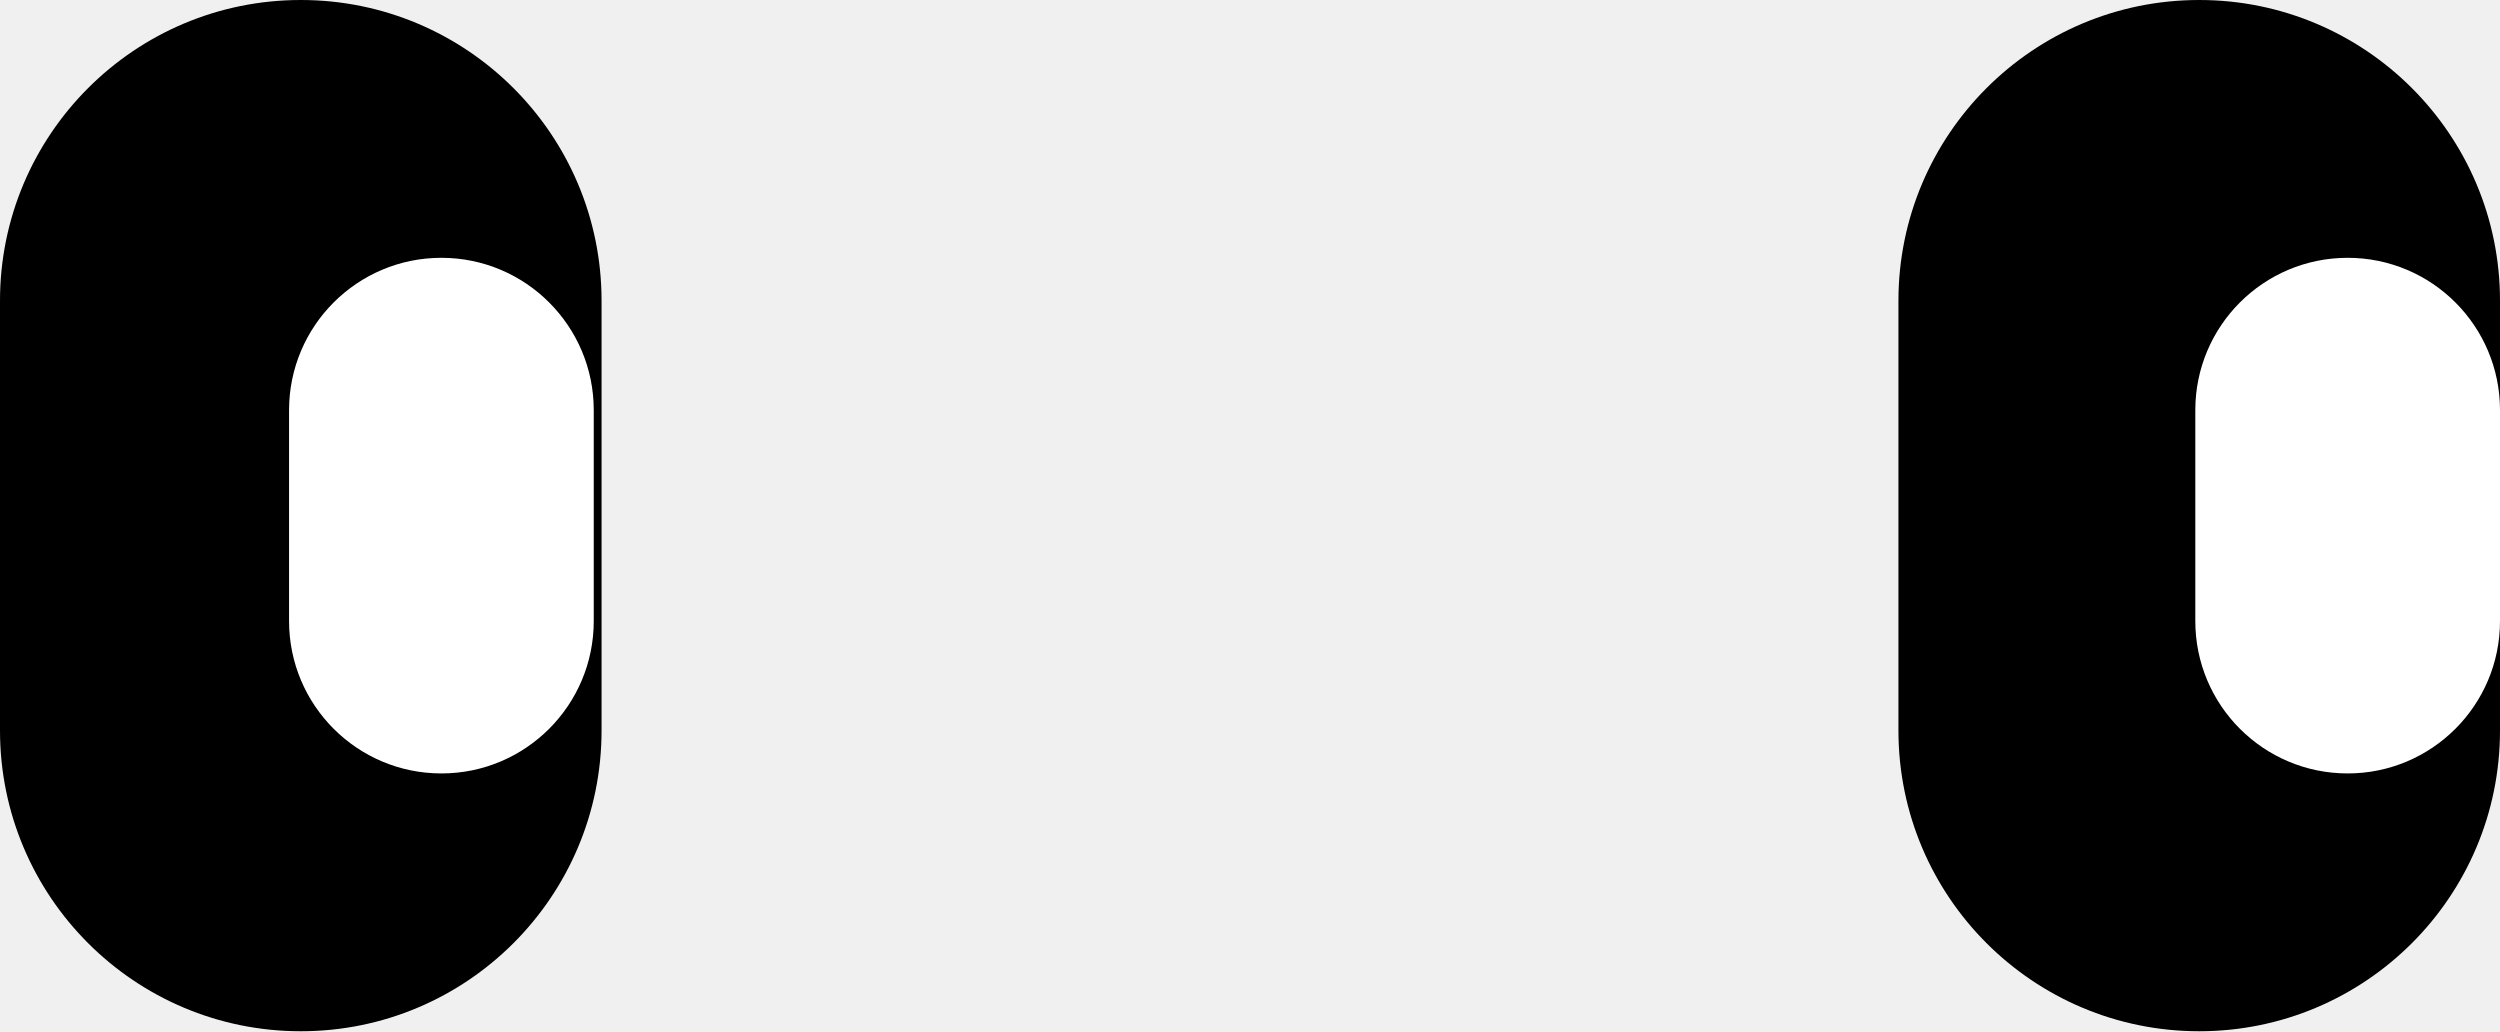
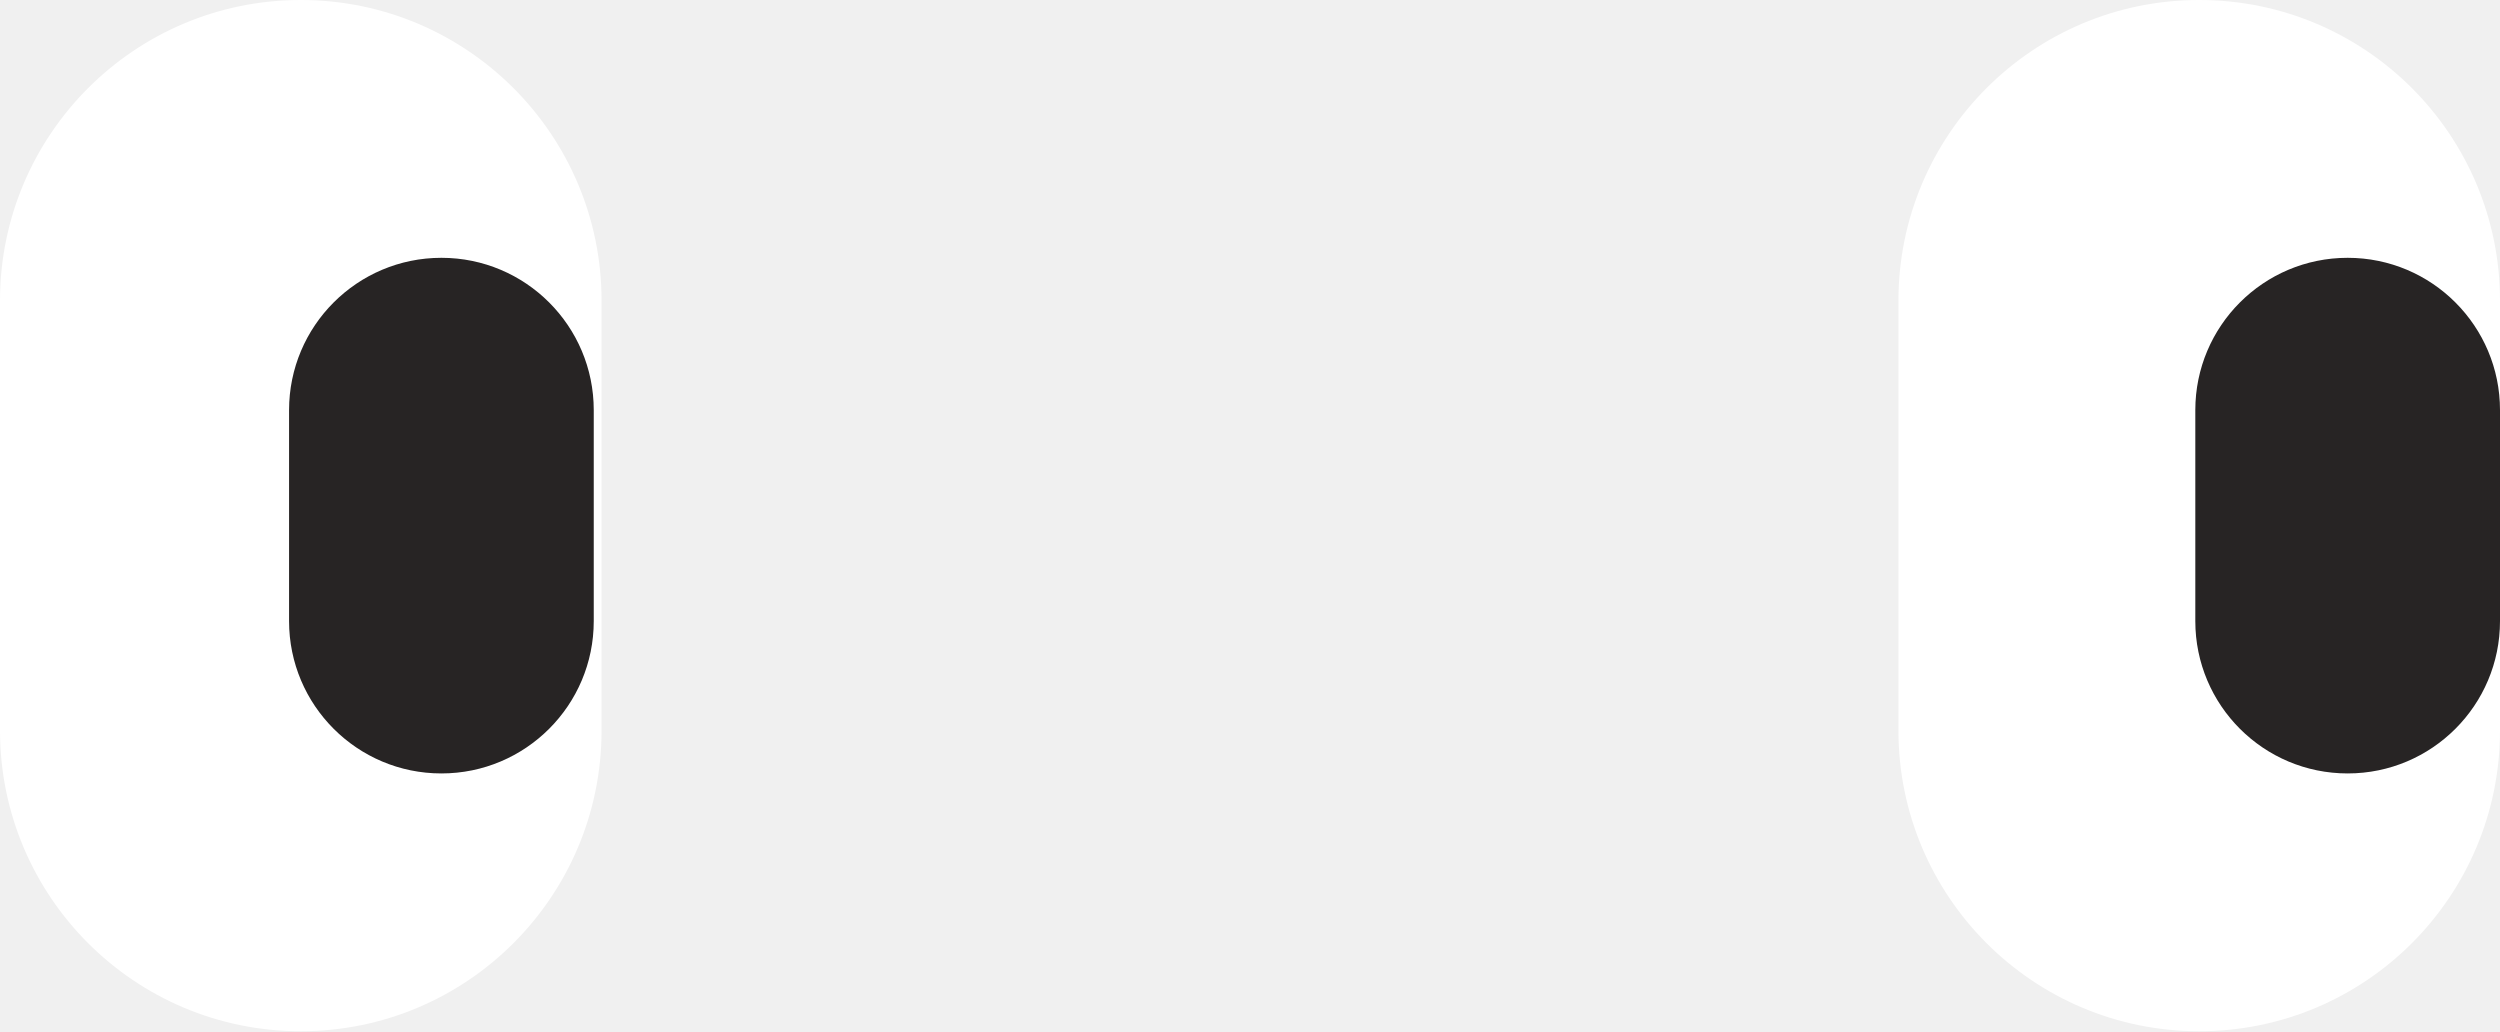
<svg xmlns="http://www.w3.org/2000/svg" width="32" height="13.2" viewBox="0 0 320 132" fill="none">
-   <rect width="77" height="132" rx="38.5" fill="currentColor" />
-   <rect x="243" width="77" height="132" rx="38.5" fill="currentColor" />
-   <rect x="281" y="33" width="39" height="66" rx="19.5" fill="white" />
-   <rect x="37" y="33" width="39" height="66" rx="19.5" fill="white" />
+   <rect width="77" height="132" rx="38.5" fill="white" />
+   <rect x="243" width="77" height="132" rx="38.5" fill="white" />
+   <rect x="281" y="33" width="39" height="66" rx="19.5" fill="#272424" />
+   <rect x="37" y="33" width="39" height="66" rx="19.5" fill="#272424" />
</svg>
